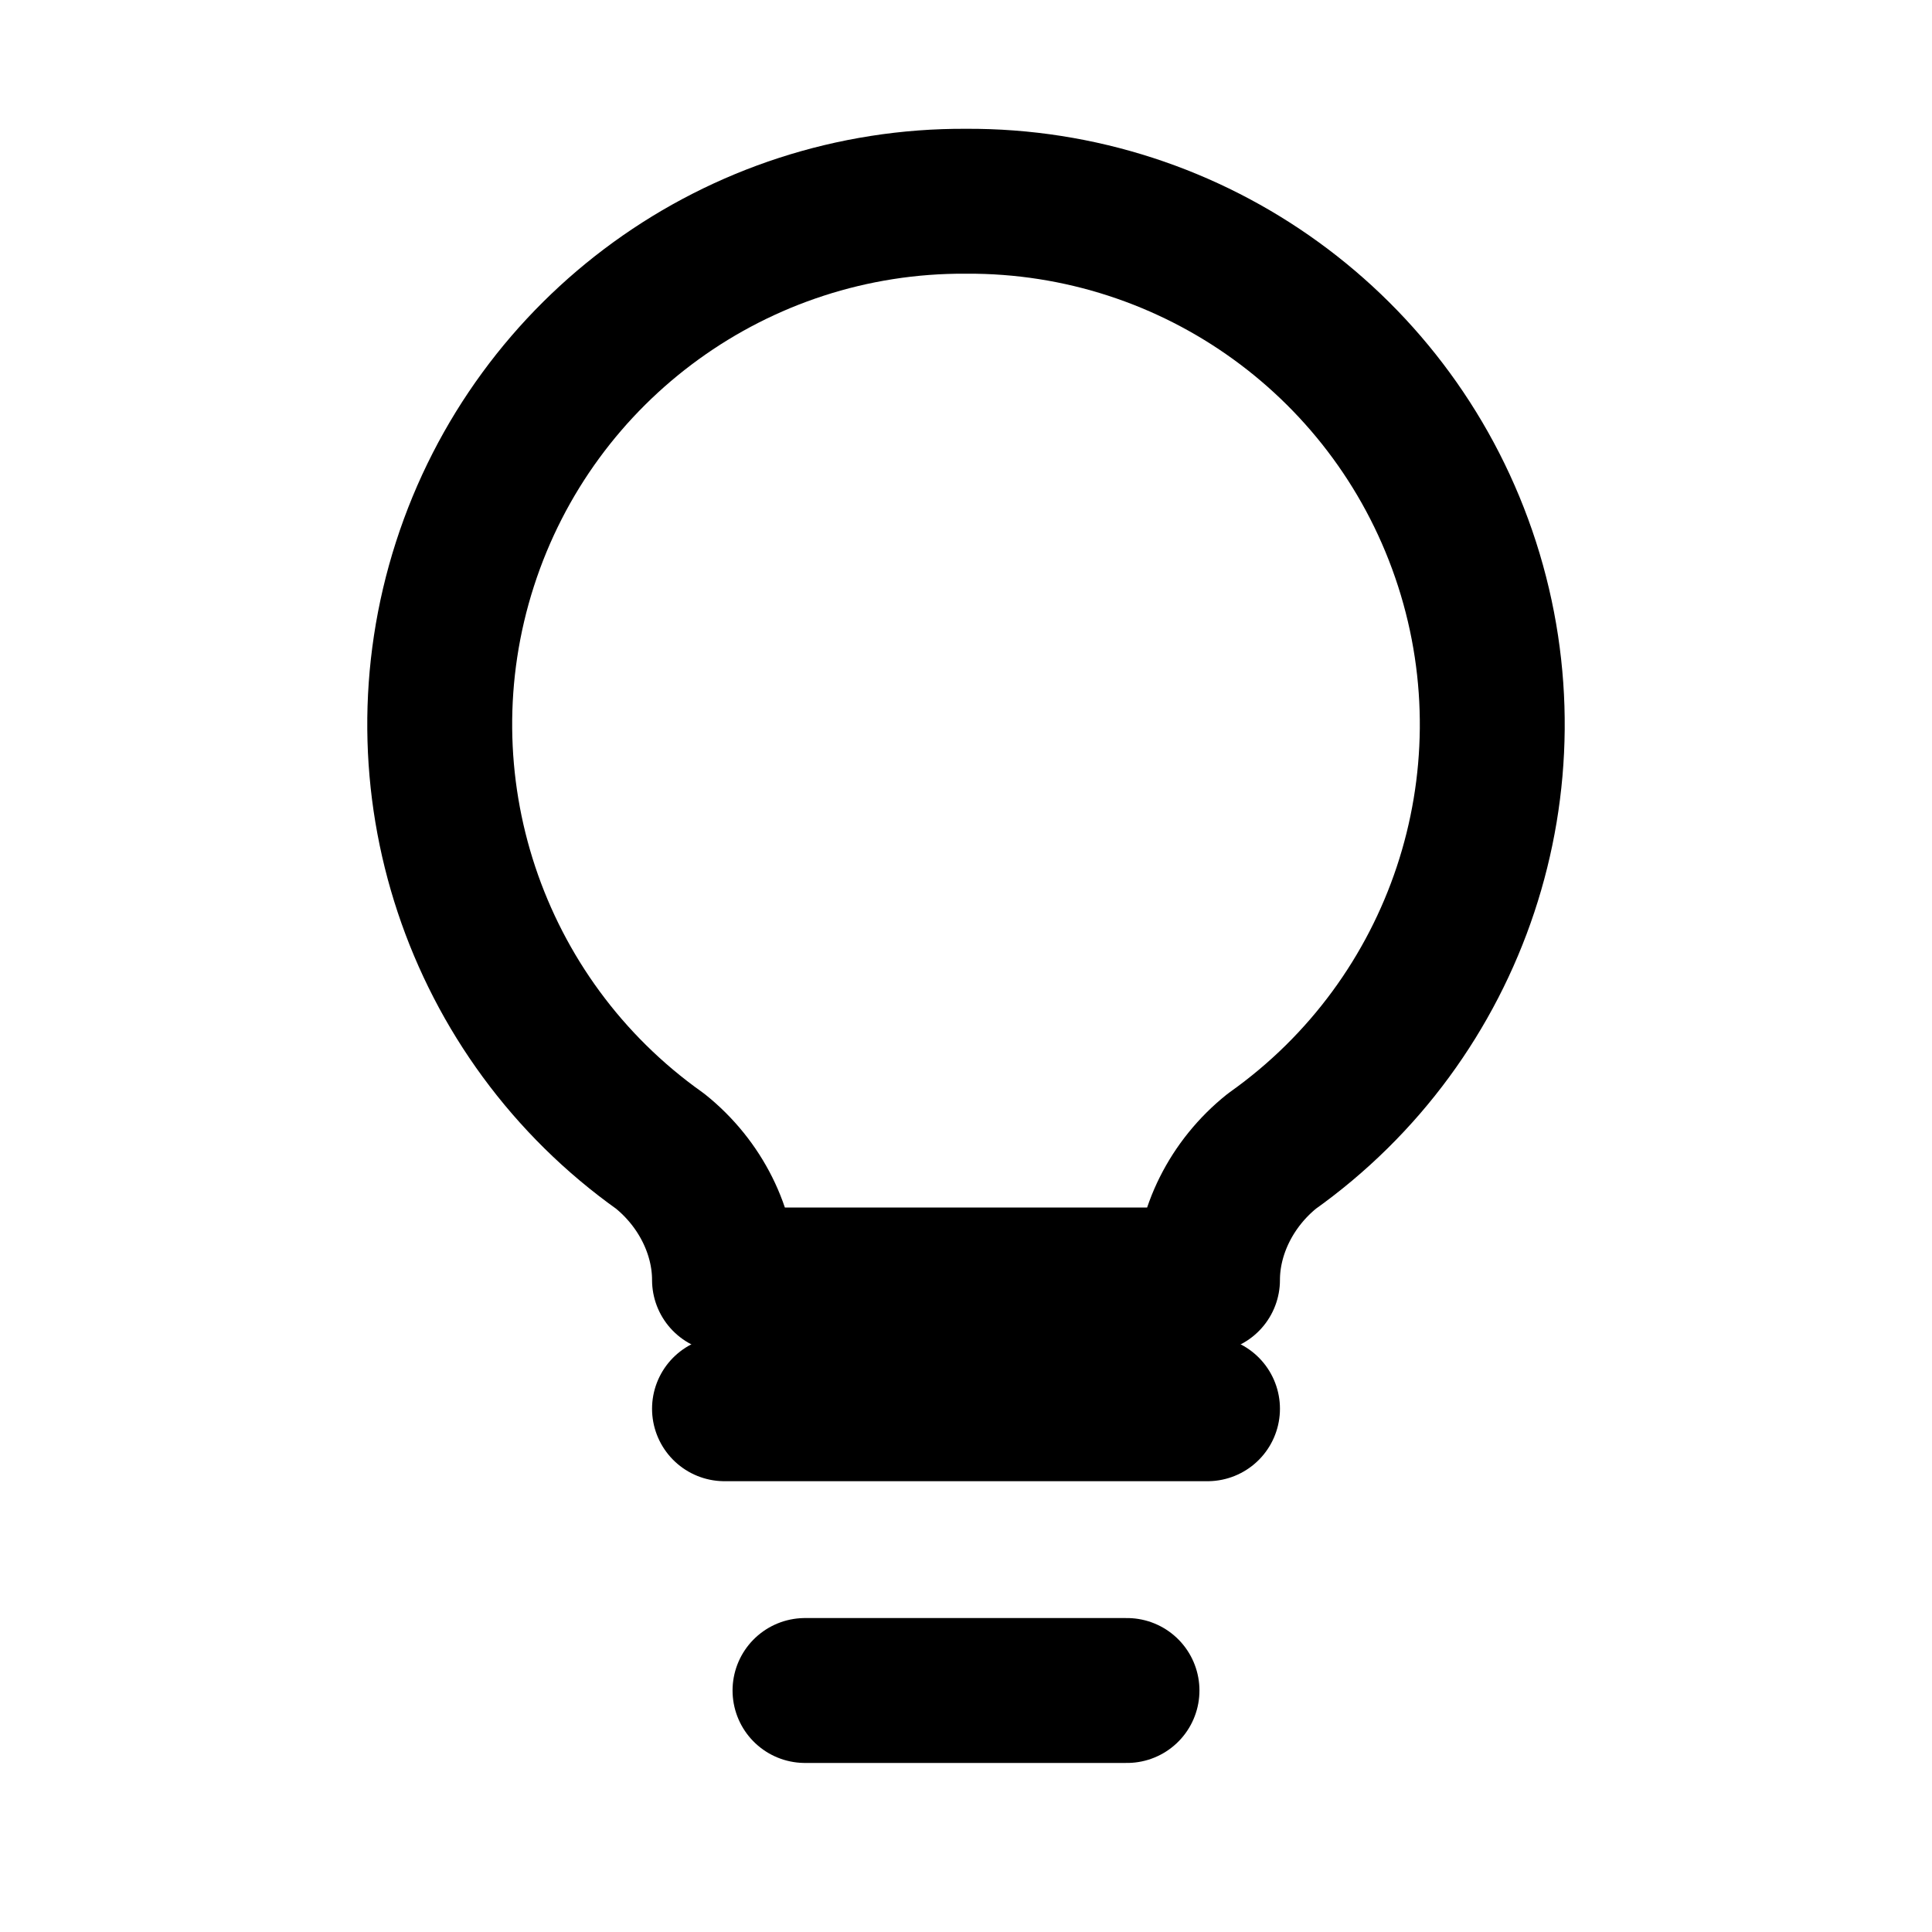
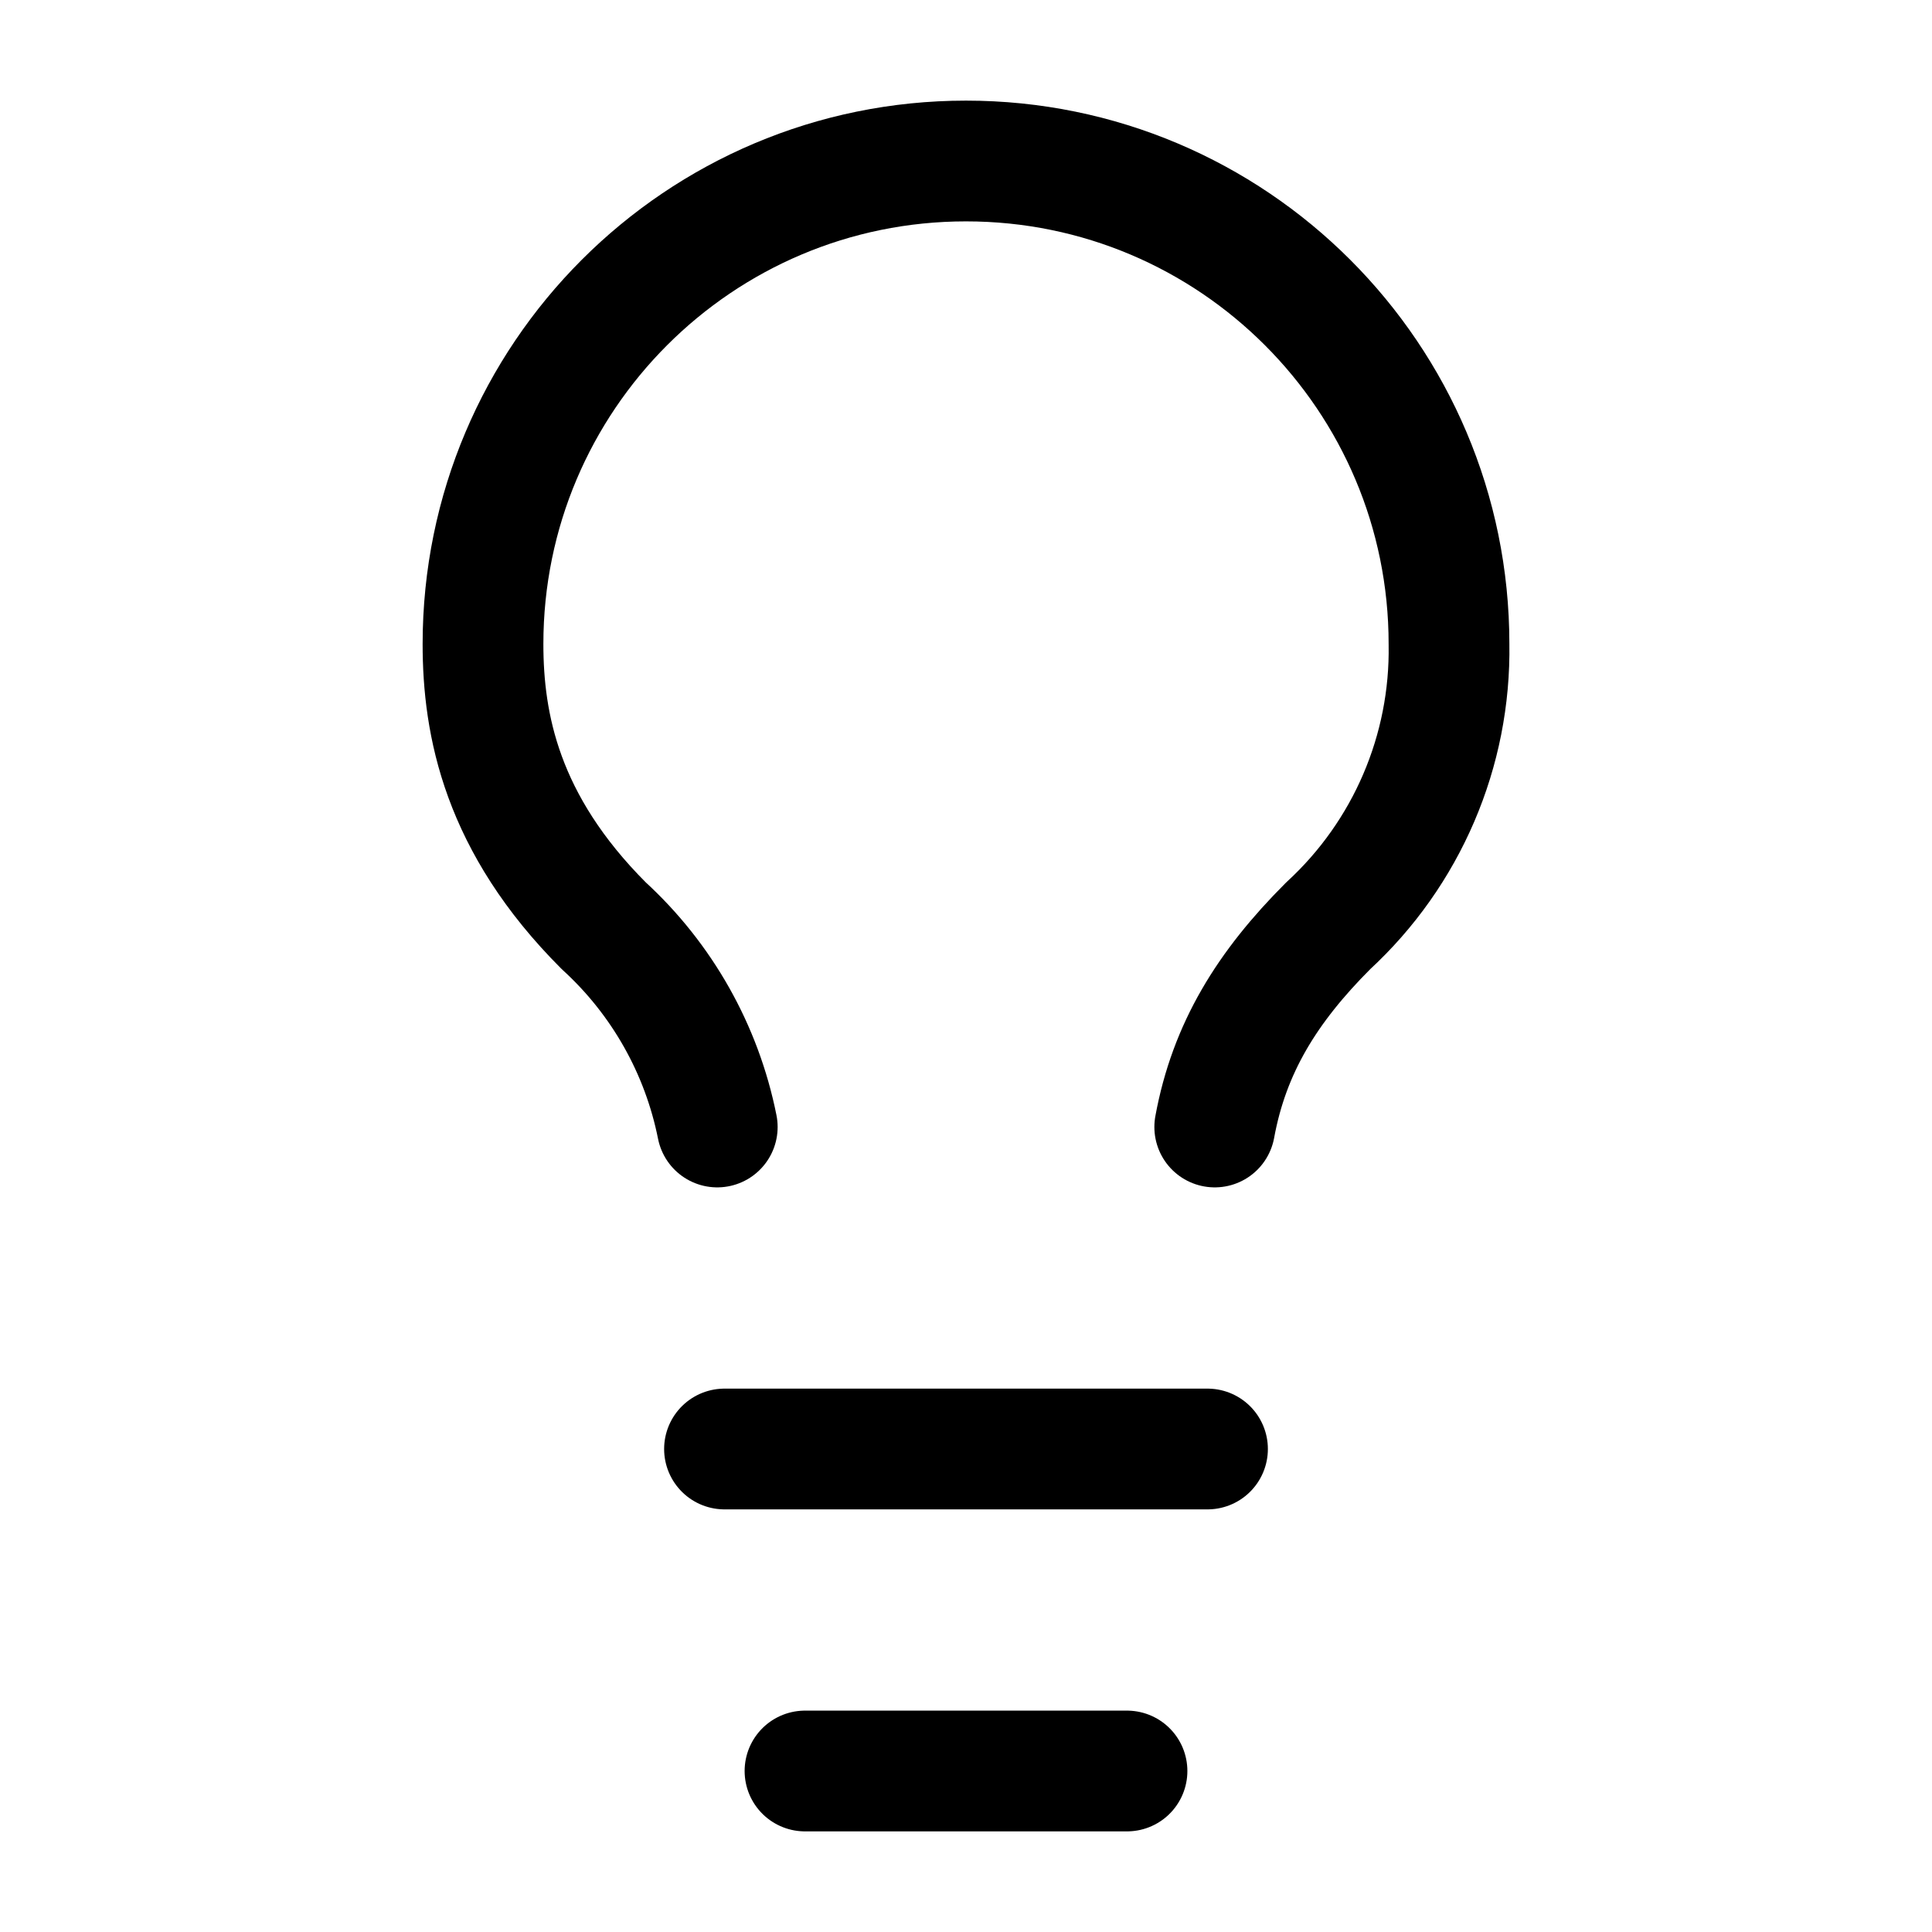
- <svg xmlns="http://www.w3.org/2000/svg" viewBox="0 0 24 24" fill="none" stroke="currentColor" stroke-width="1.8" stroke-linecap="round" stroke-linejoin="round">
-   <path d="M9 17.5h6" />
-   <path d="M10 21h4" />
-   <path d="M12 2.5a6.5 6.5 0 0 0-3.8 11.8c.5.4.8 1 .8 1.6h6c0-.6.3-1.2.8-1.6A6.5 6.5 0 0 0 12 2.5z" />
+ <svg xmlns="http://www.w3.org/2000/svg" width="24" height="24" viewBox="0 0 24 24" fill="none" stroke="currentColor" stroke-width="1.5" stroke-linecap="round" stroke-linejoin="round">
+   <line x1="9" y1="18" x2="15" y2="18" />
+   <line x1="10" y1="22" x2="14" y2="22" />
+   <path d="M15.09 14c.18-.98.65-1.74 1.41-2.5A4.65 4.65 0 0 0 18 8 6 6 0 0 0 6 8c0 1 .23 2.23 1.5 3.5A4.61 4.61 0 0 1 8.91 14" />
</svg>
